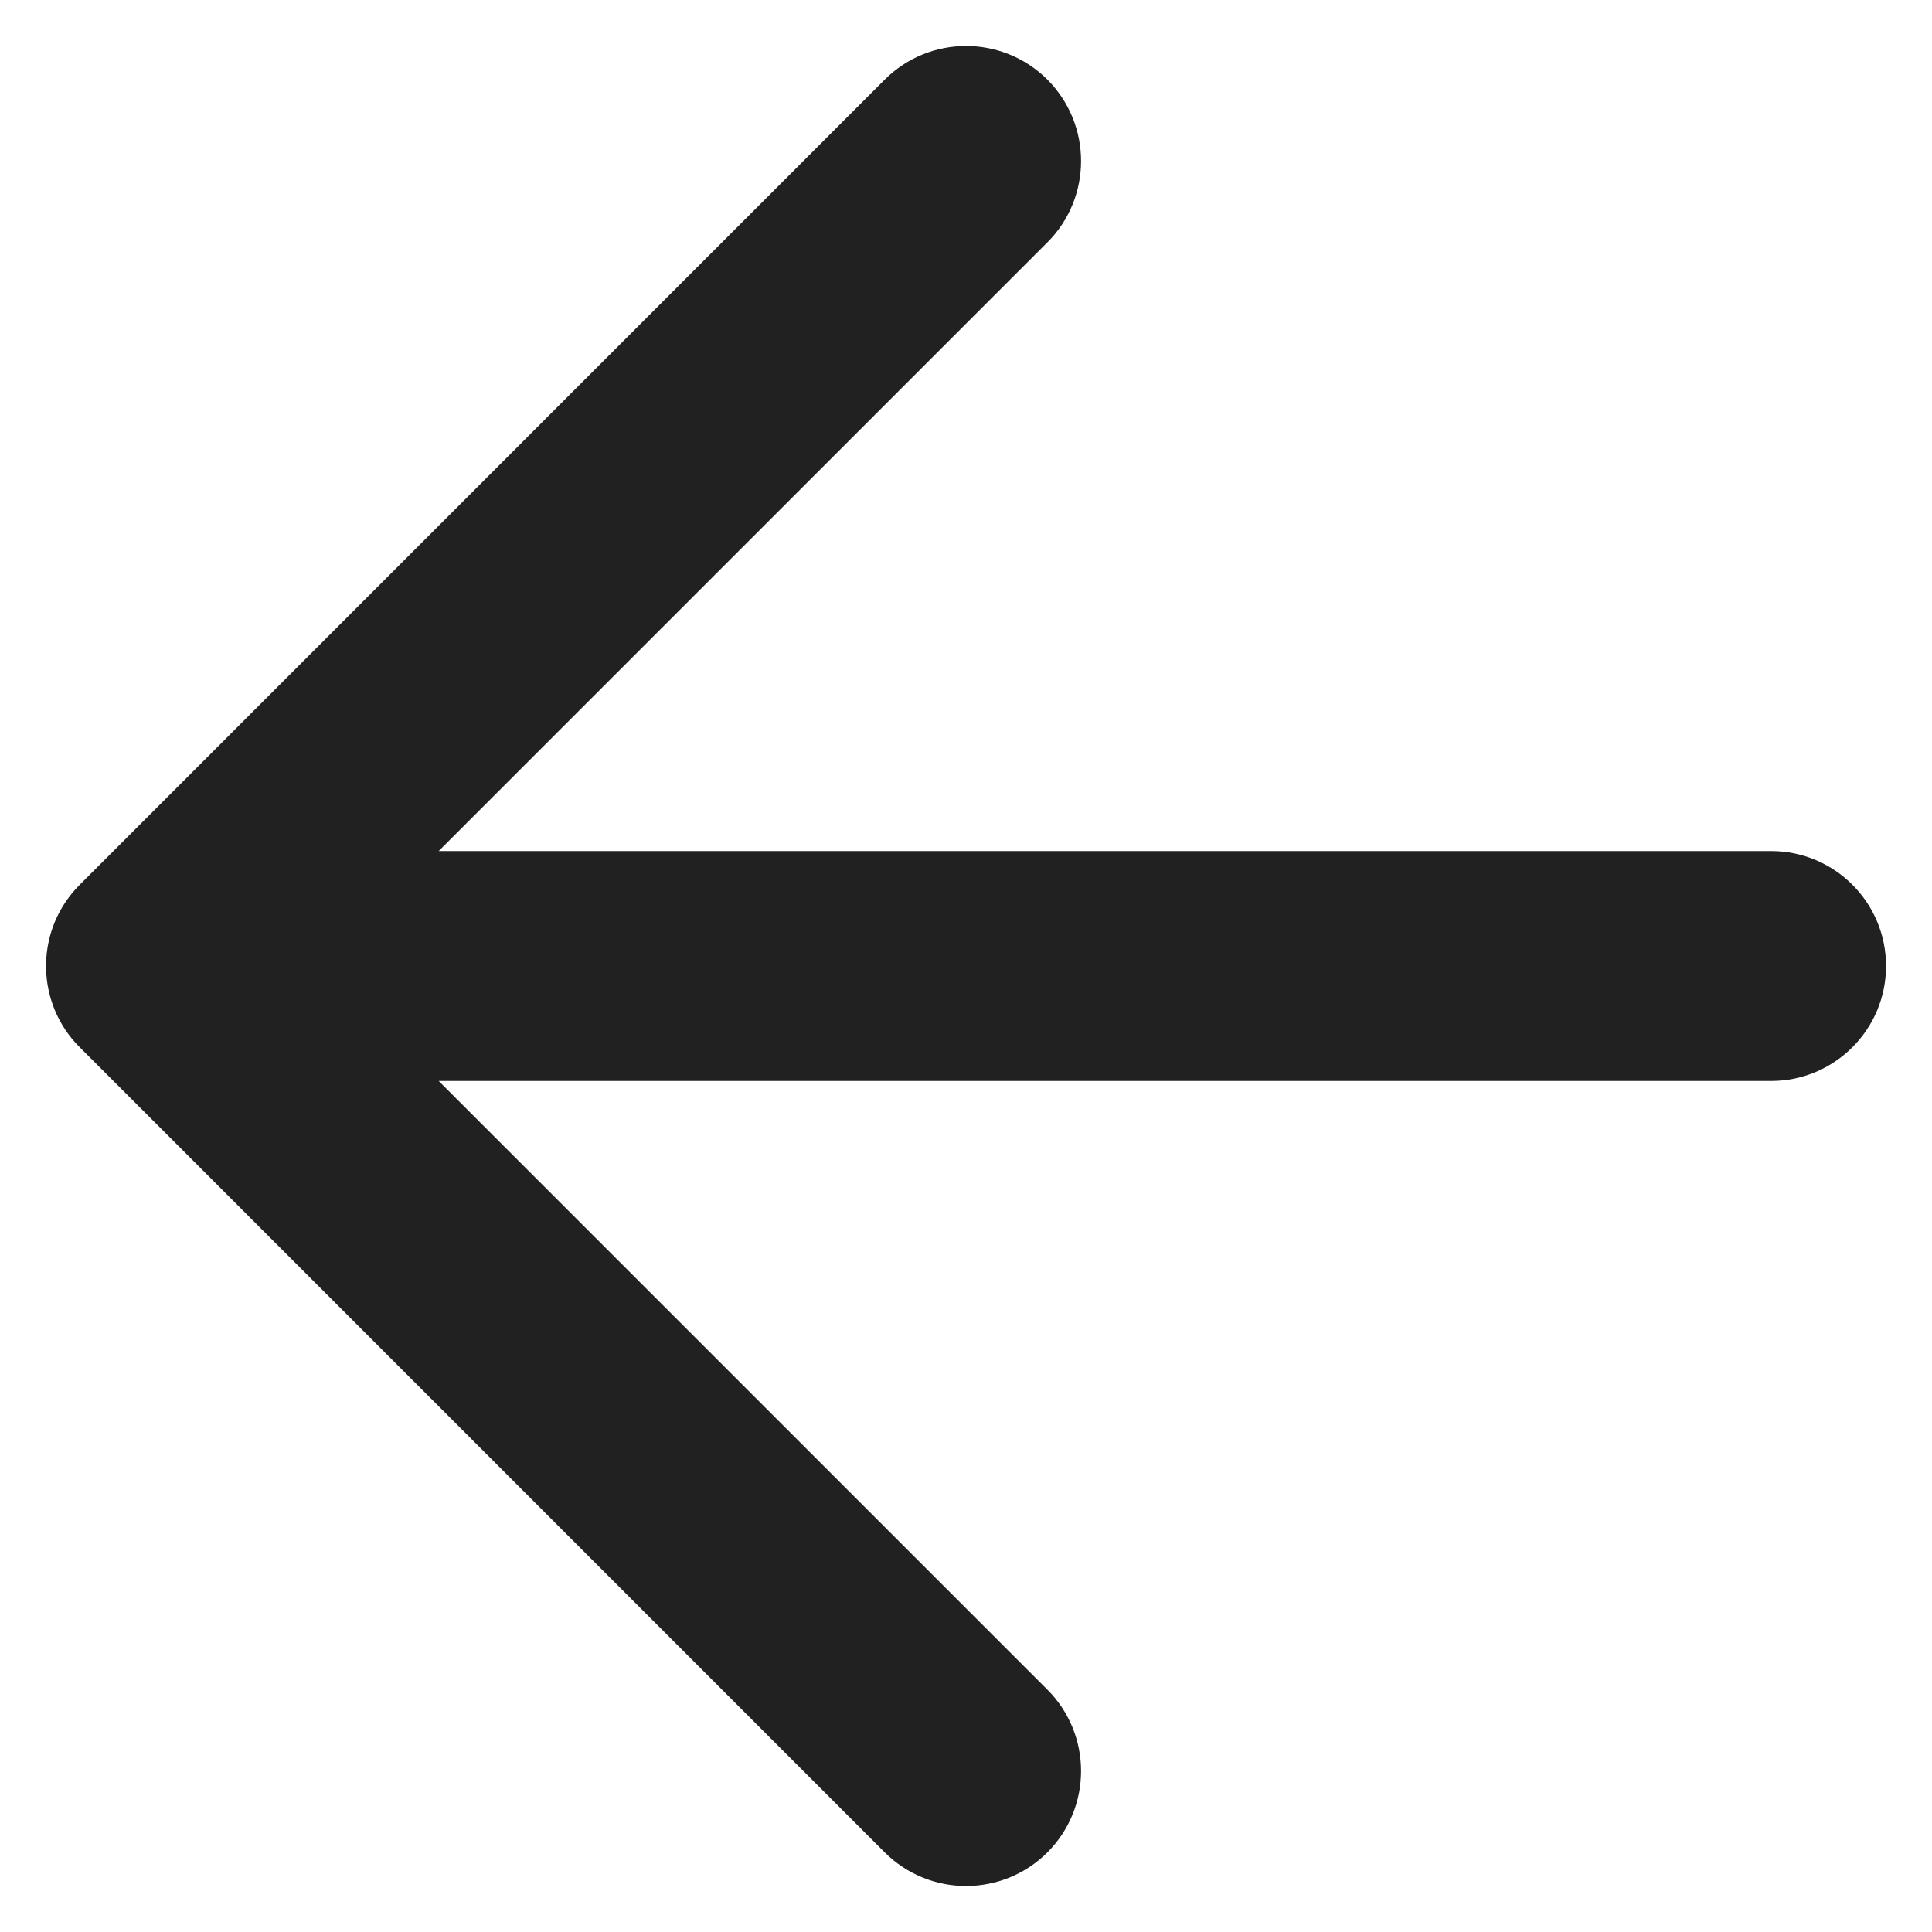
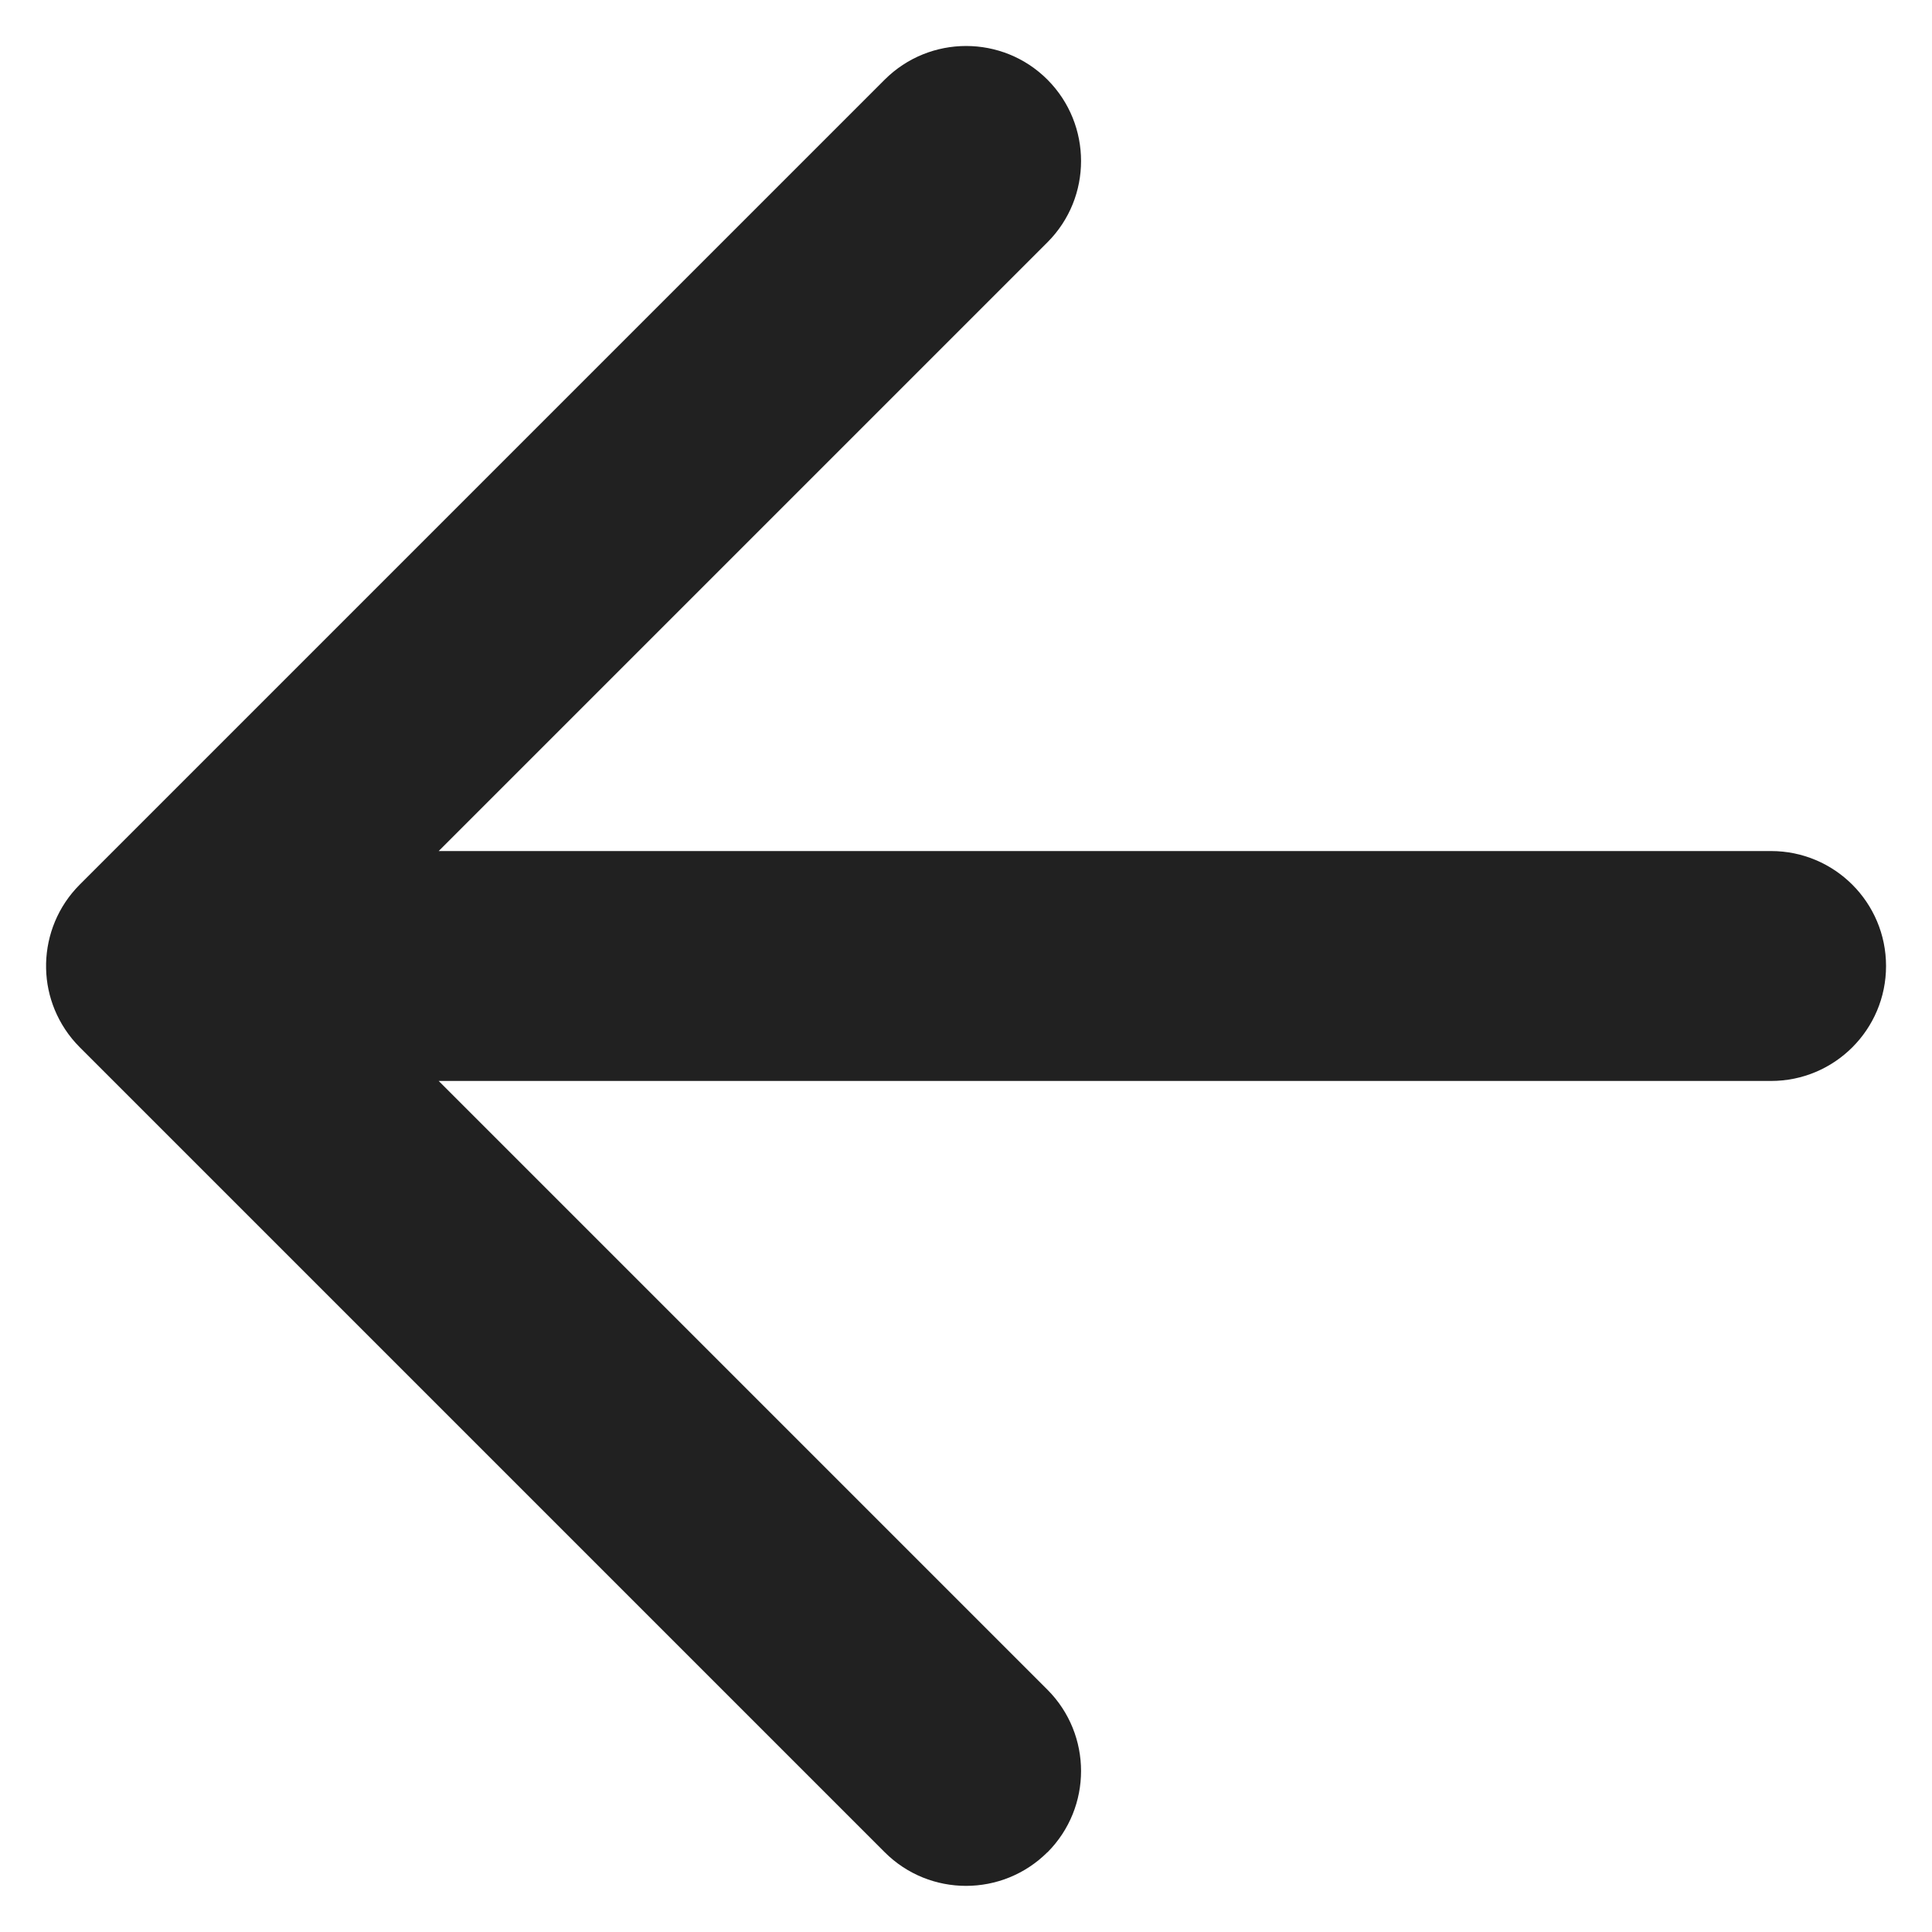
- <svg xmlns="http://www.w3.org/2000/svg" width="14" height="14" viewBox="0 0 14 14" fill="none">
-   <path fill-rule="evenodd" clip-rule="evenodd" d="M7.59 13.423C7.915 13.097 7.915 12.57 7.59 12.244L3.179 7.833L12.834 7.833C13.294 7.833 13.667 7.46 13.667 7C13.667 6.54 13.294 6.167 12.834 6.167L3.179 6.167L7.59 1.756C7.915 1.431 7.915 0.903 7.59 0.577C7.264 0.252 6.737 0.252 6.411 0.577L0.578 6.411C0.42 6.569 0.338 6.775 0.334 6.982C0.334 6.994 0.334 7.006 0.334 7.018C0.336 7.124 0.358 7.224 0.396 7.317C0.437 7.416 0.497 7.509 0.578 7.589L6.411 13.423C6.737 13.748 7.264 13.748 7.59 13.423Z" fill="#212121" />
+ <svg xmlns="http://www.w3.org/2000/svg" fill="none" height="14" viewBox="0 0 14 14" width="14">
+   <path clip-rule="evenodd" d="m7.59 13.423c.325-.326.325-.853 0-1.179l-4.411-4.411 9.655-0c.46 0 .833-.373.833-.833s-.373-.833-.833-.833h-9.655l4.411-4.411c.325-.325.325-.853 0-1.179-.325-.325-.853-.325-1.179 0l-5.833 5.833c-.158.158-.239.364-.244.571-0.0.012-0.0.024 0 .036.002.106.024.206.062.299.041.099.101.192.182.273l5.833 5.833c.325.325.853.325 1.179 0z" fill="#212121" fill-rule="evenodd" />
</svg>
